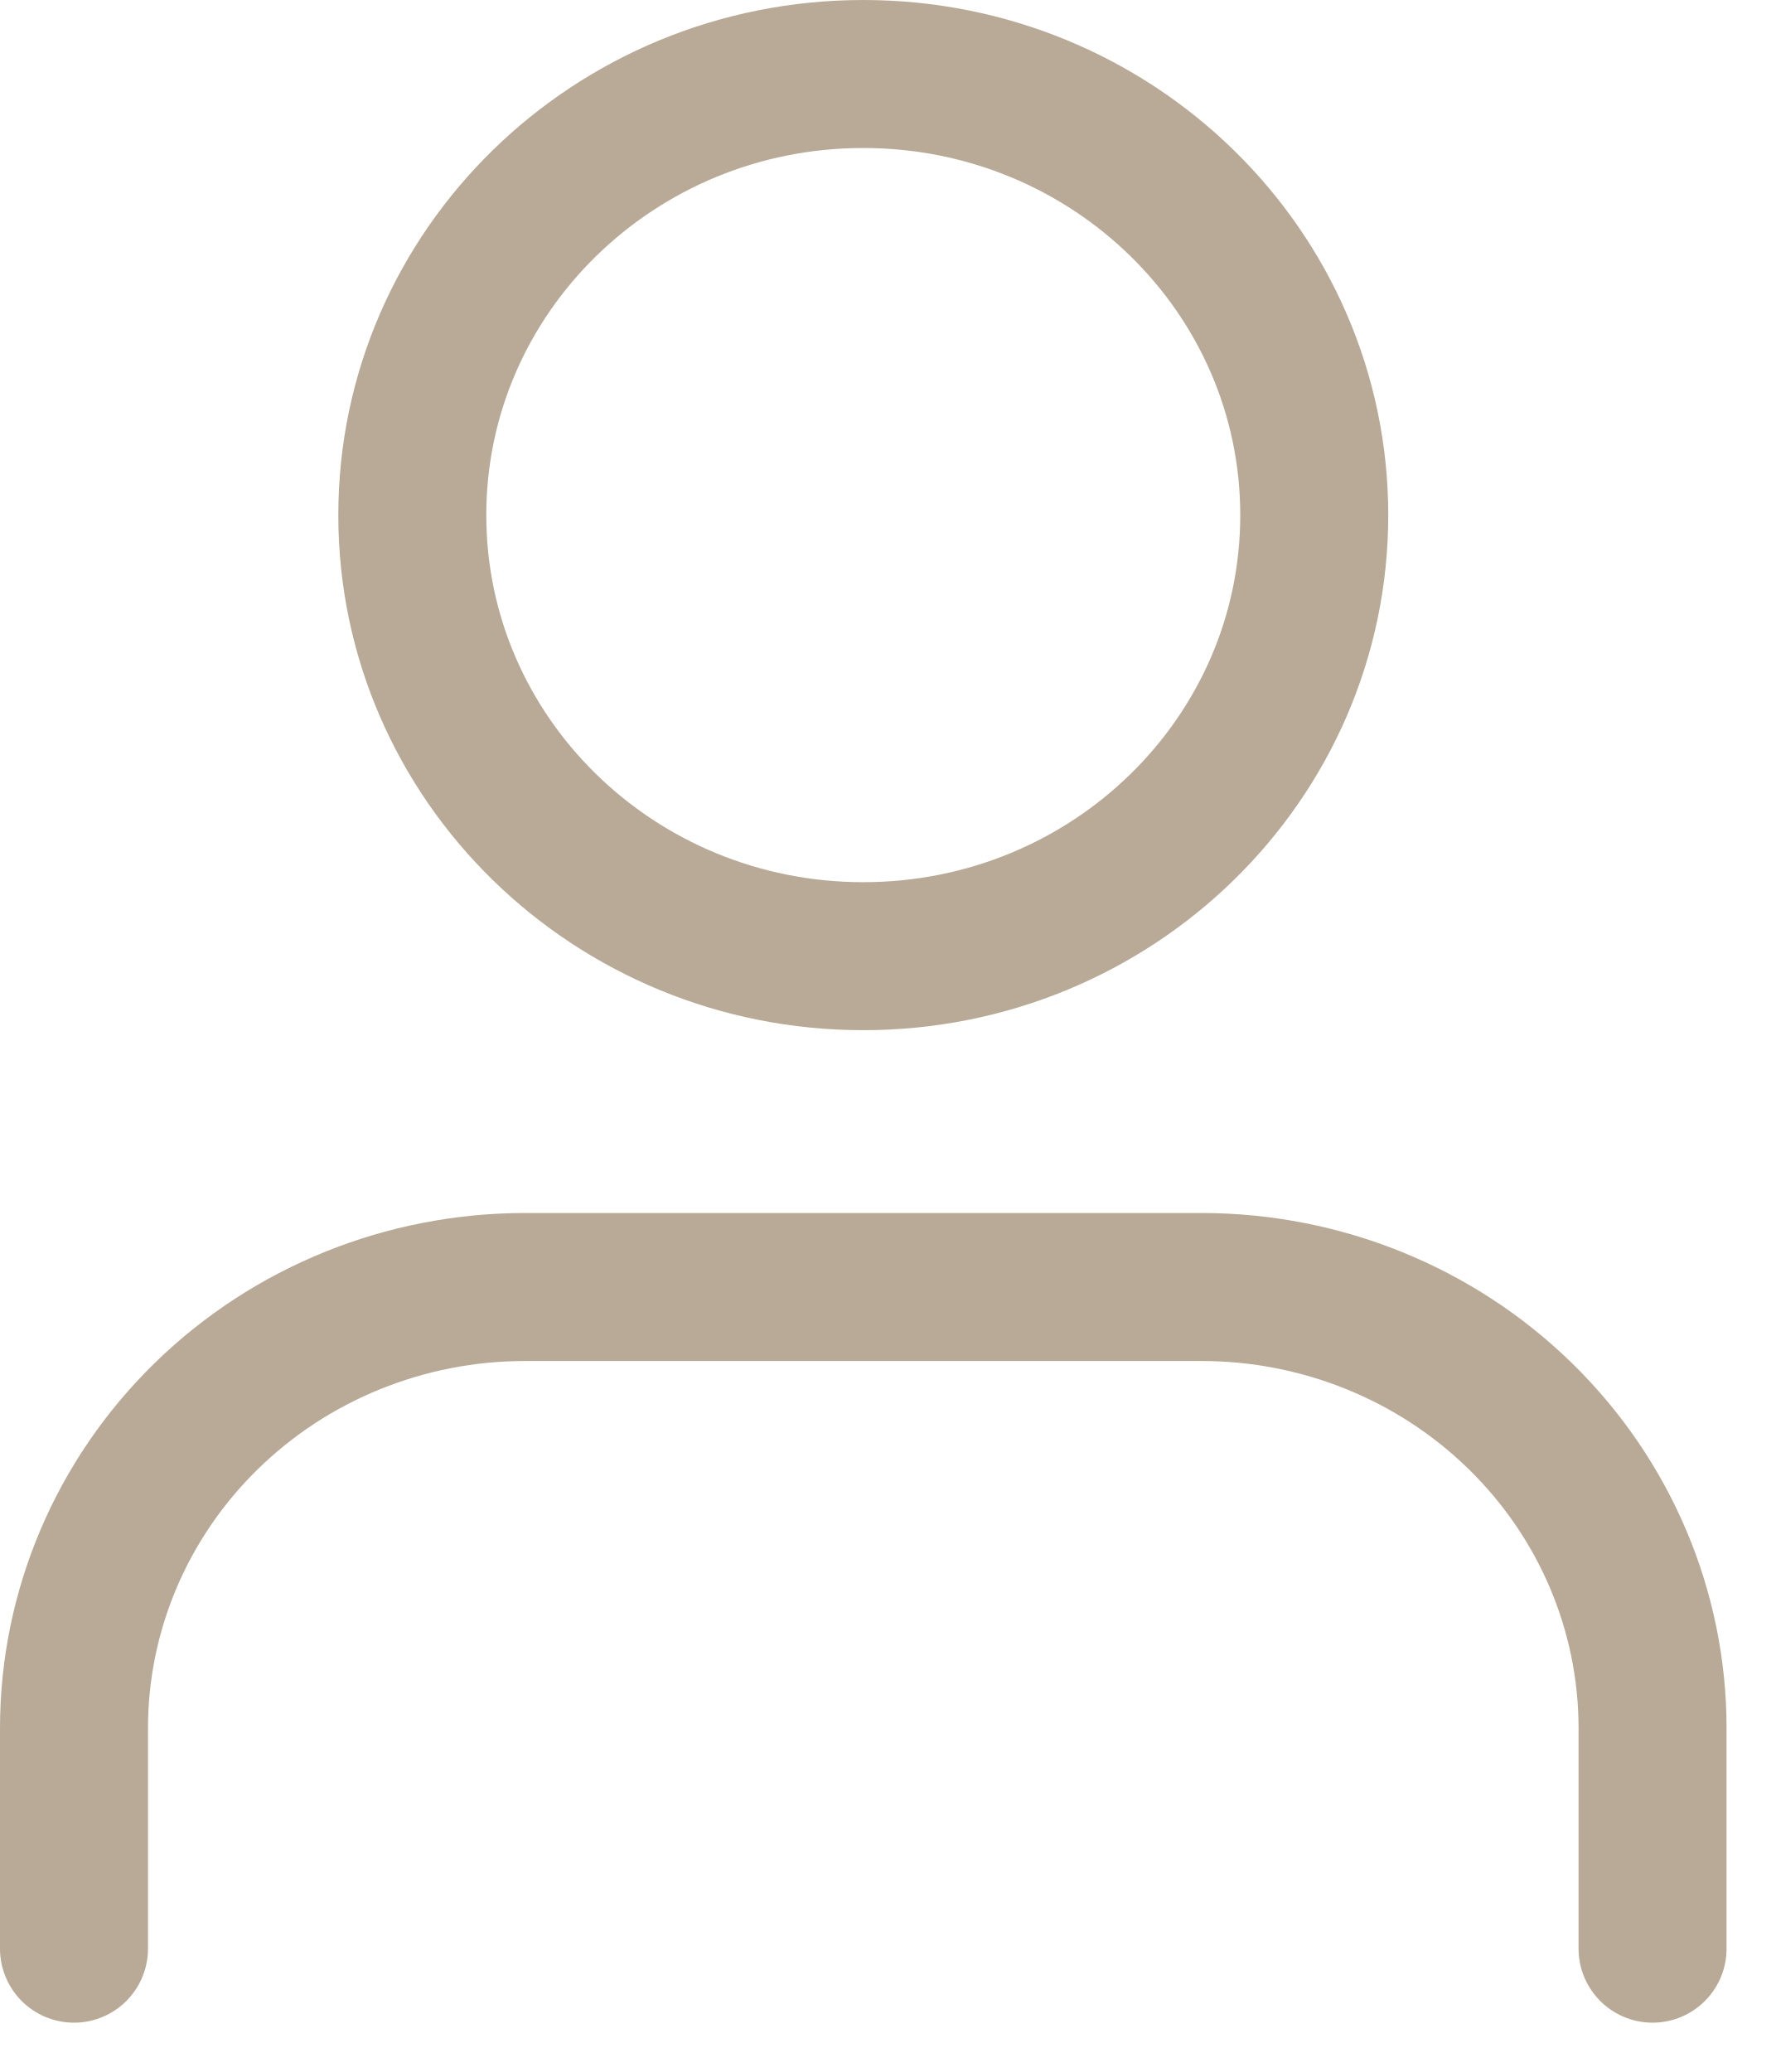
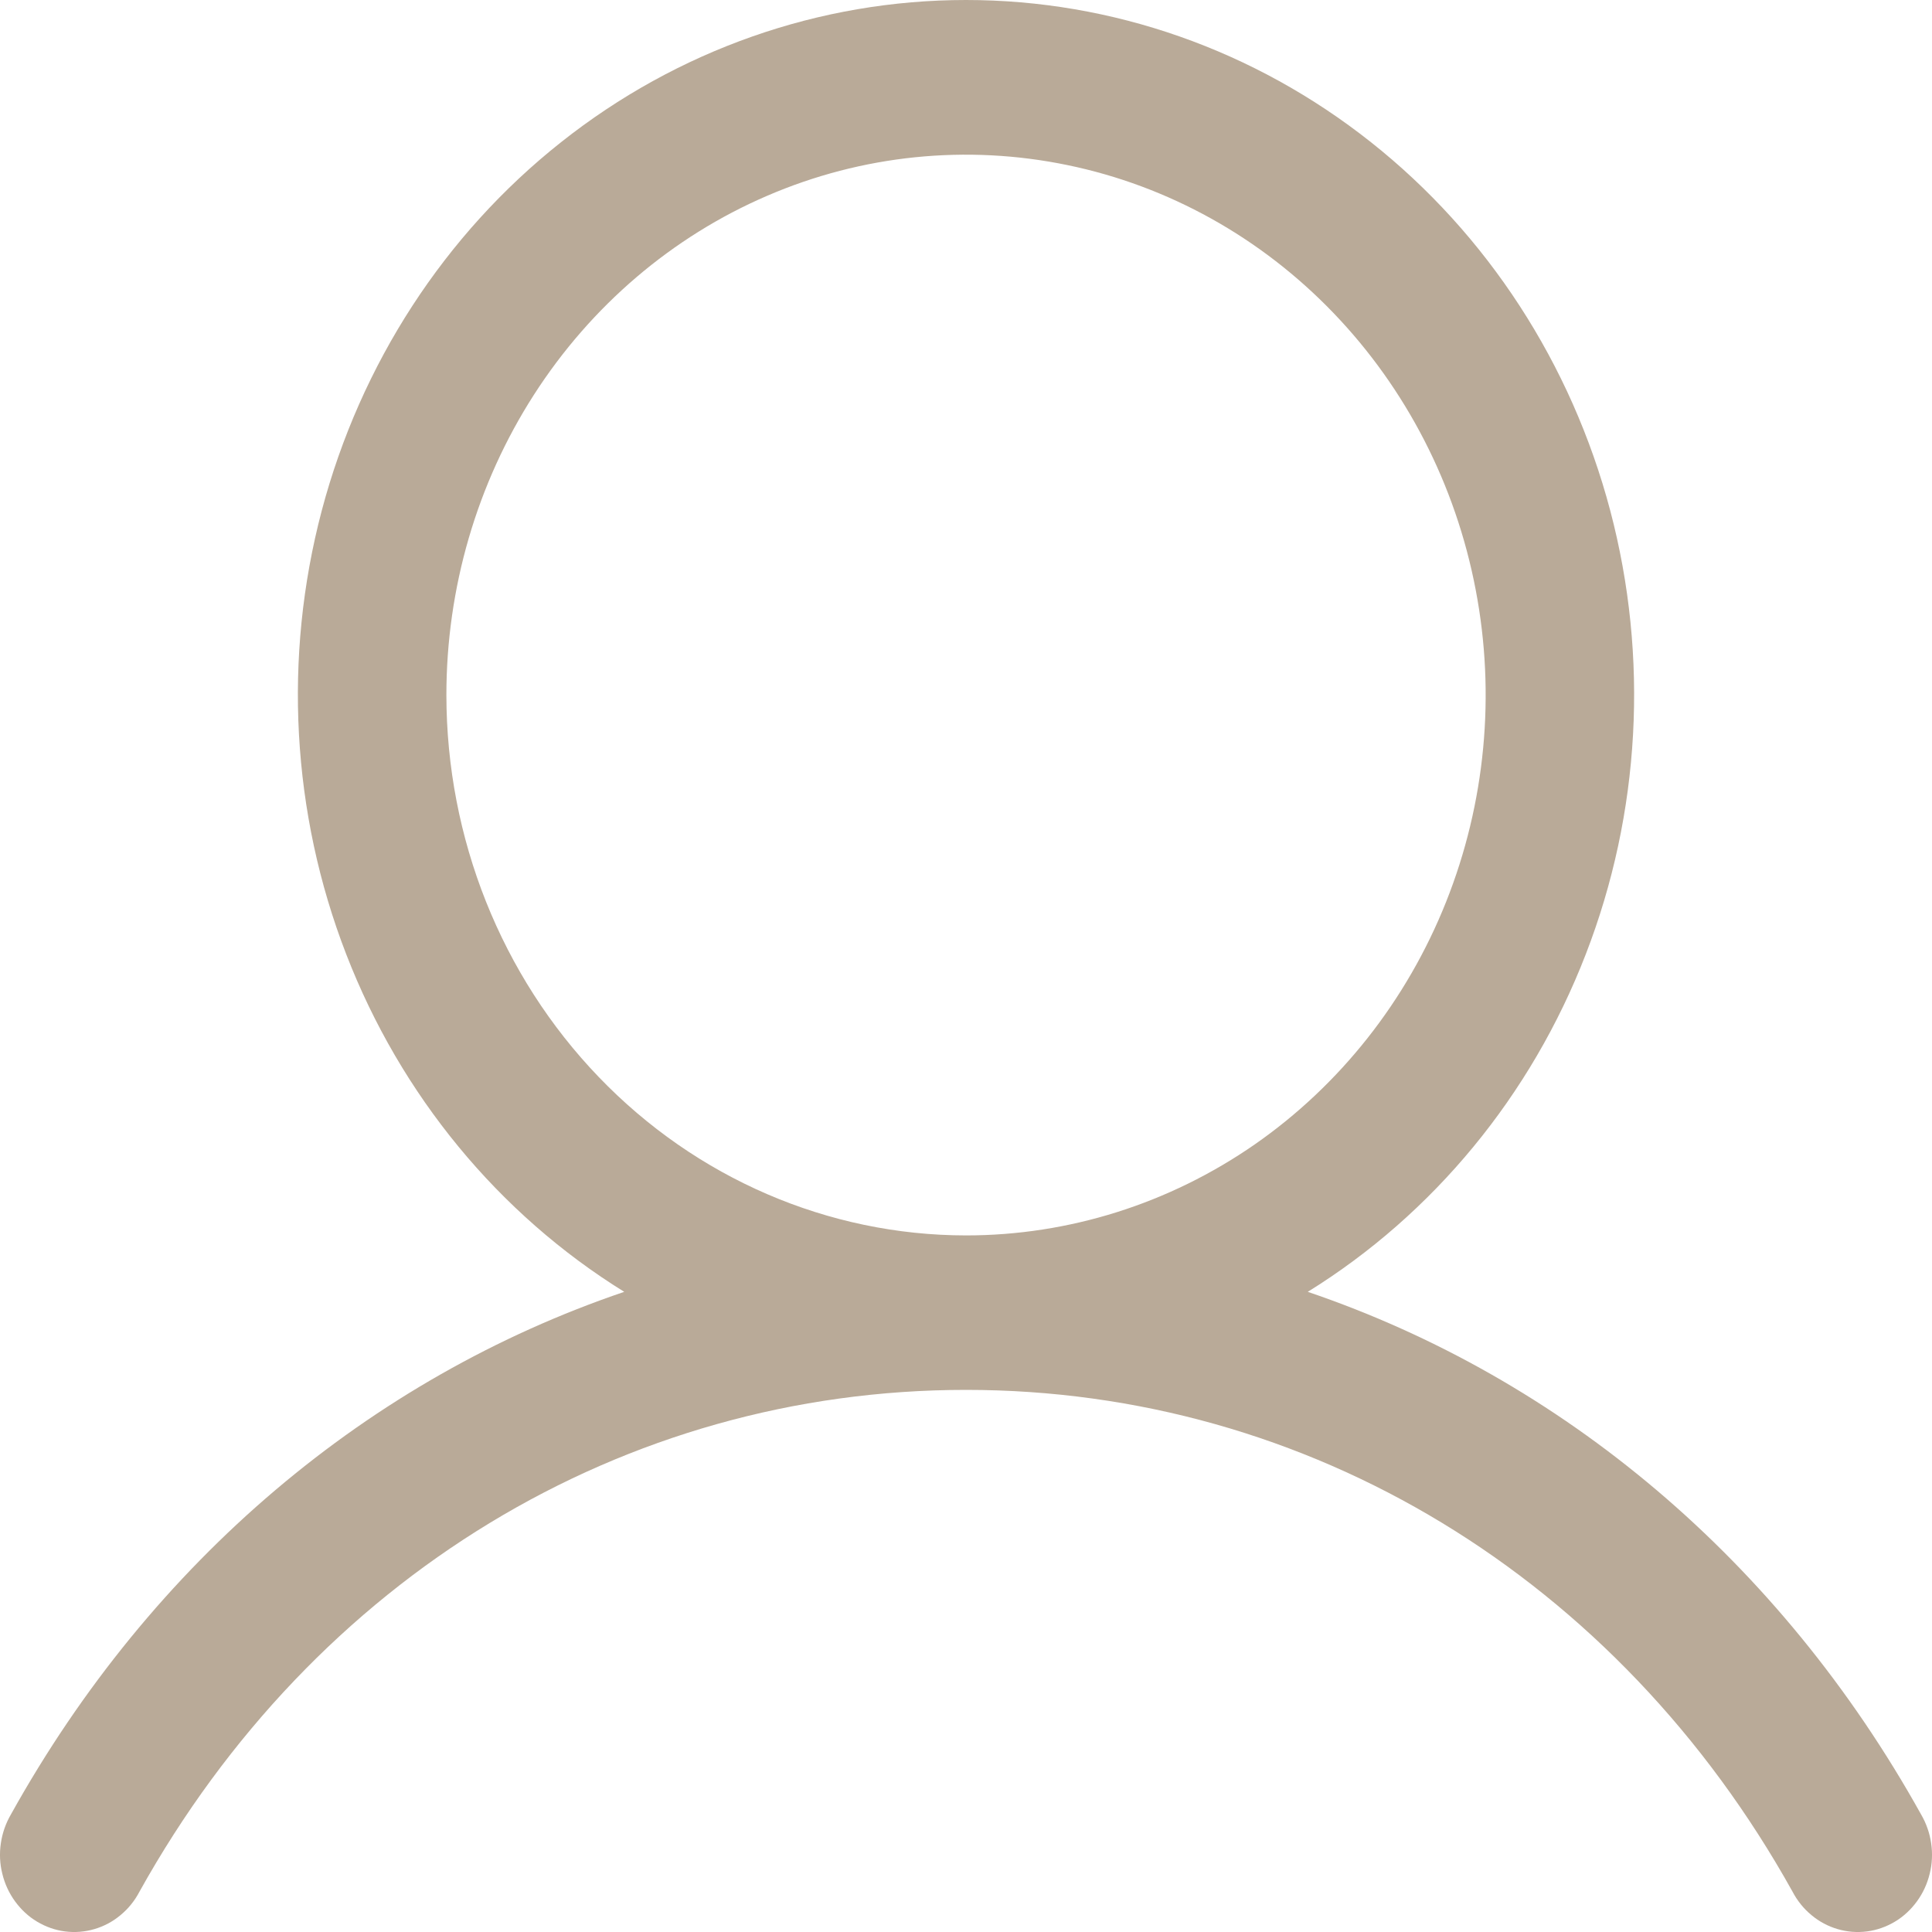
- <svg xmlns="http://www.w3.org/2000/svg" width="18" height="21" viewBox="0 0 18 21" fill="none">
-   <path d="M16.75 19.75V17.515C16.75 16.329 16.268 15.192 15.411 14.354C14.554 13.515 13.391 13.044 12.179 13.044H5.321C4.109 13.044 2.946 13.515 2.089 14.354C1.232 15.192 0.75 16.329 0.75 17.515V19.75" stroke="#B9AA98" stroke-width="1.5" stroke-linecap="round" stroke-linejoin="round" />
-   <path d="M8.75 9.691C11.275 9.691 13.321 7.69 13.321 5.221C13.321 2.752 11.275 0.75 8.75 0.75C6.225 0.75 4.179 2.752 4.179 5.221C4.179 7.69 6.225 9.691 8.75 9.691Z" stroke="#B9AA98" stroke-width="1.5" stroke-linecap="round" stroke-linejoin="round" />
+ <svg xmlns="http://www.w3.org/2000/svg" width="20" height="20" viewBox="0 0 20 20" fill="none">
+   <path d="M19.887 18.783C18.424 16.153 16.169 14.267 13.538 13.373C14.839 12.567 15.851 11.339 16.416 9.878C16.982 8.417 17.07 6.803 16.669 5.285C16.267 3.766 15.397 2.426 14.192 1.472C12.987 0.517 11.515 0 10 0C8.485 0 7.013 0.517 5.808 1.472C4.603 2.426 3.733 3.766 3.331 5.285C2.93 6.803 3.018 8.417 3.584 9.878C4.149 11.339 5.161 12.567 6.462 13.373C3.831 14.266 1.576 16.152 0.113 18.783C0.06 18.874 0.024 18.975 0.009 19.081C-0.007 19.186 -0.002 19.294 0.024 19.397C0.049 19.501 0.094 19.598 0.156 19.683C0.218 19.768 0.295 19.84 0.384 19.893C0.473 19.946 0.571 19.981 0.673 19.994C0.775 20.007 0.878 19.999 0.977 19.97C1.076 19.941 1.168 19.892 1.248 19.825C1.328 19.759 1.395 19.676 1.444 19.582C3.254 16.33 6.452 14.388 10 14.388C13.547 14.388 16.746 16.33 18.556 19.582C18.605 19.676 18.672 19.759 18.752 19.825C18.832 19.892 18.924 19.941 19.023 19.97C19.122 19.999 19.225 20.007 19.327 19.994C19.429 19.981 19.527 19.946 19.616 19.893C19.705 19.84 19.782 19.768 19.844 19.683C19.906 19.598 19.951 19.501 19.976 19.397C20.002 19.294 20.007 19.186 19.991 19.081C19.976 18.975 19.94 18.874 19.887 18.783ZM4.621 7.195C4.621 6.089 4.936 5.007 5.527 4.087C6.118 3.167 6.958 2.45 7.941 2.027C8.924 1.603 10.006 1.493 11.05 1.709C12.093 1.924 13.052 2.457 13.804 3.24C14.556 4.022 15.069 5.019 15.276 6.104C15.484 7.189 15.377 8.314 14.97 9.336C14.563 10.358 13.873 11.232 12.989 11.847C12.104 12.461 11.064 12.789 10 12.789C8.574 12.788 7.206 12.198 6.198 11.149C5.189 10.1 4.622 8.678 4.621 7.195Z" fill="#B9AA98" />
</svg>
